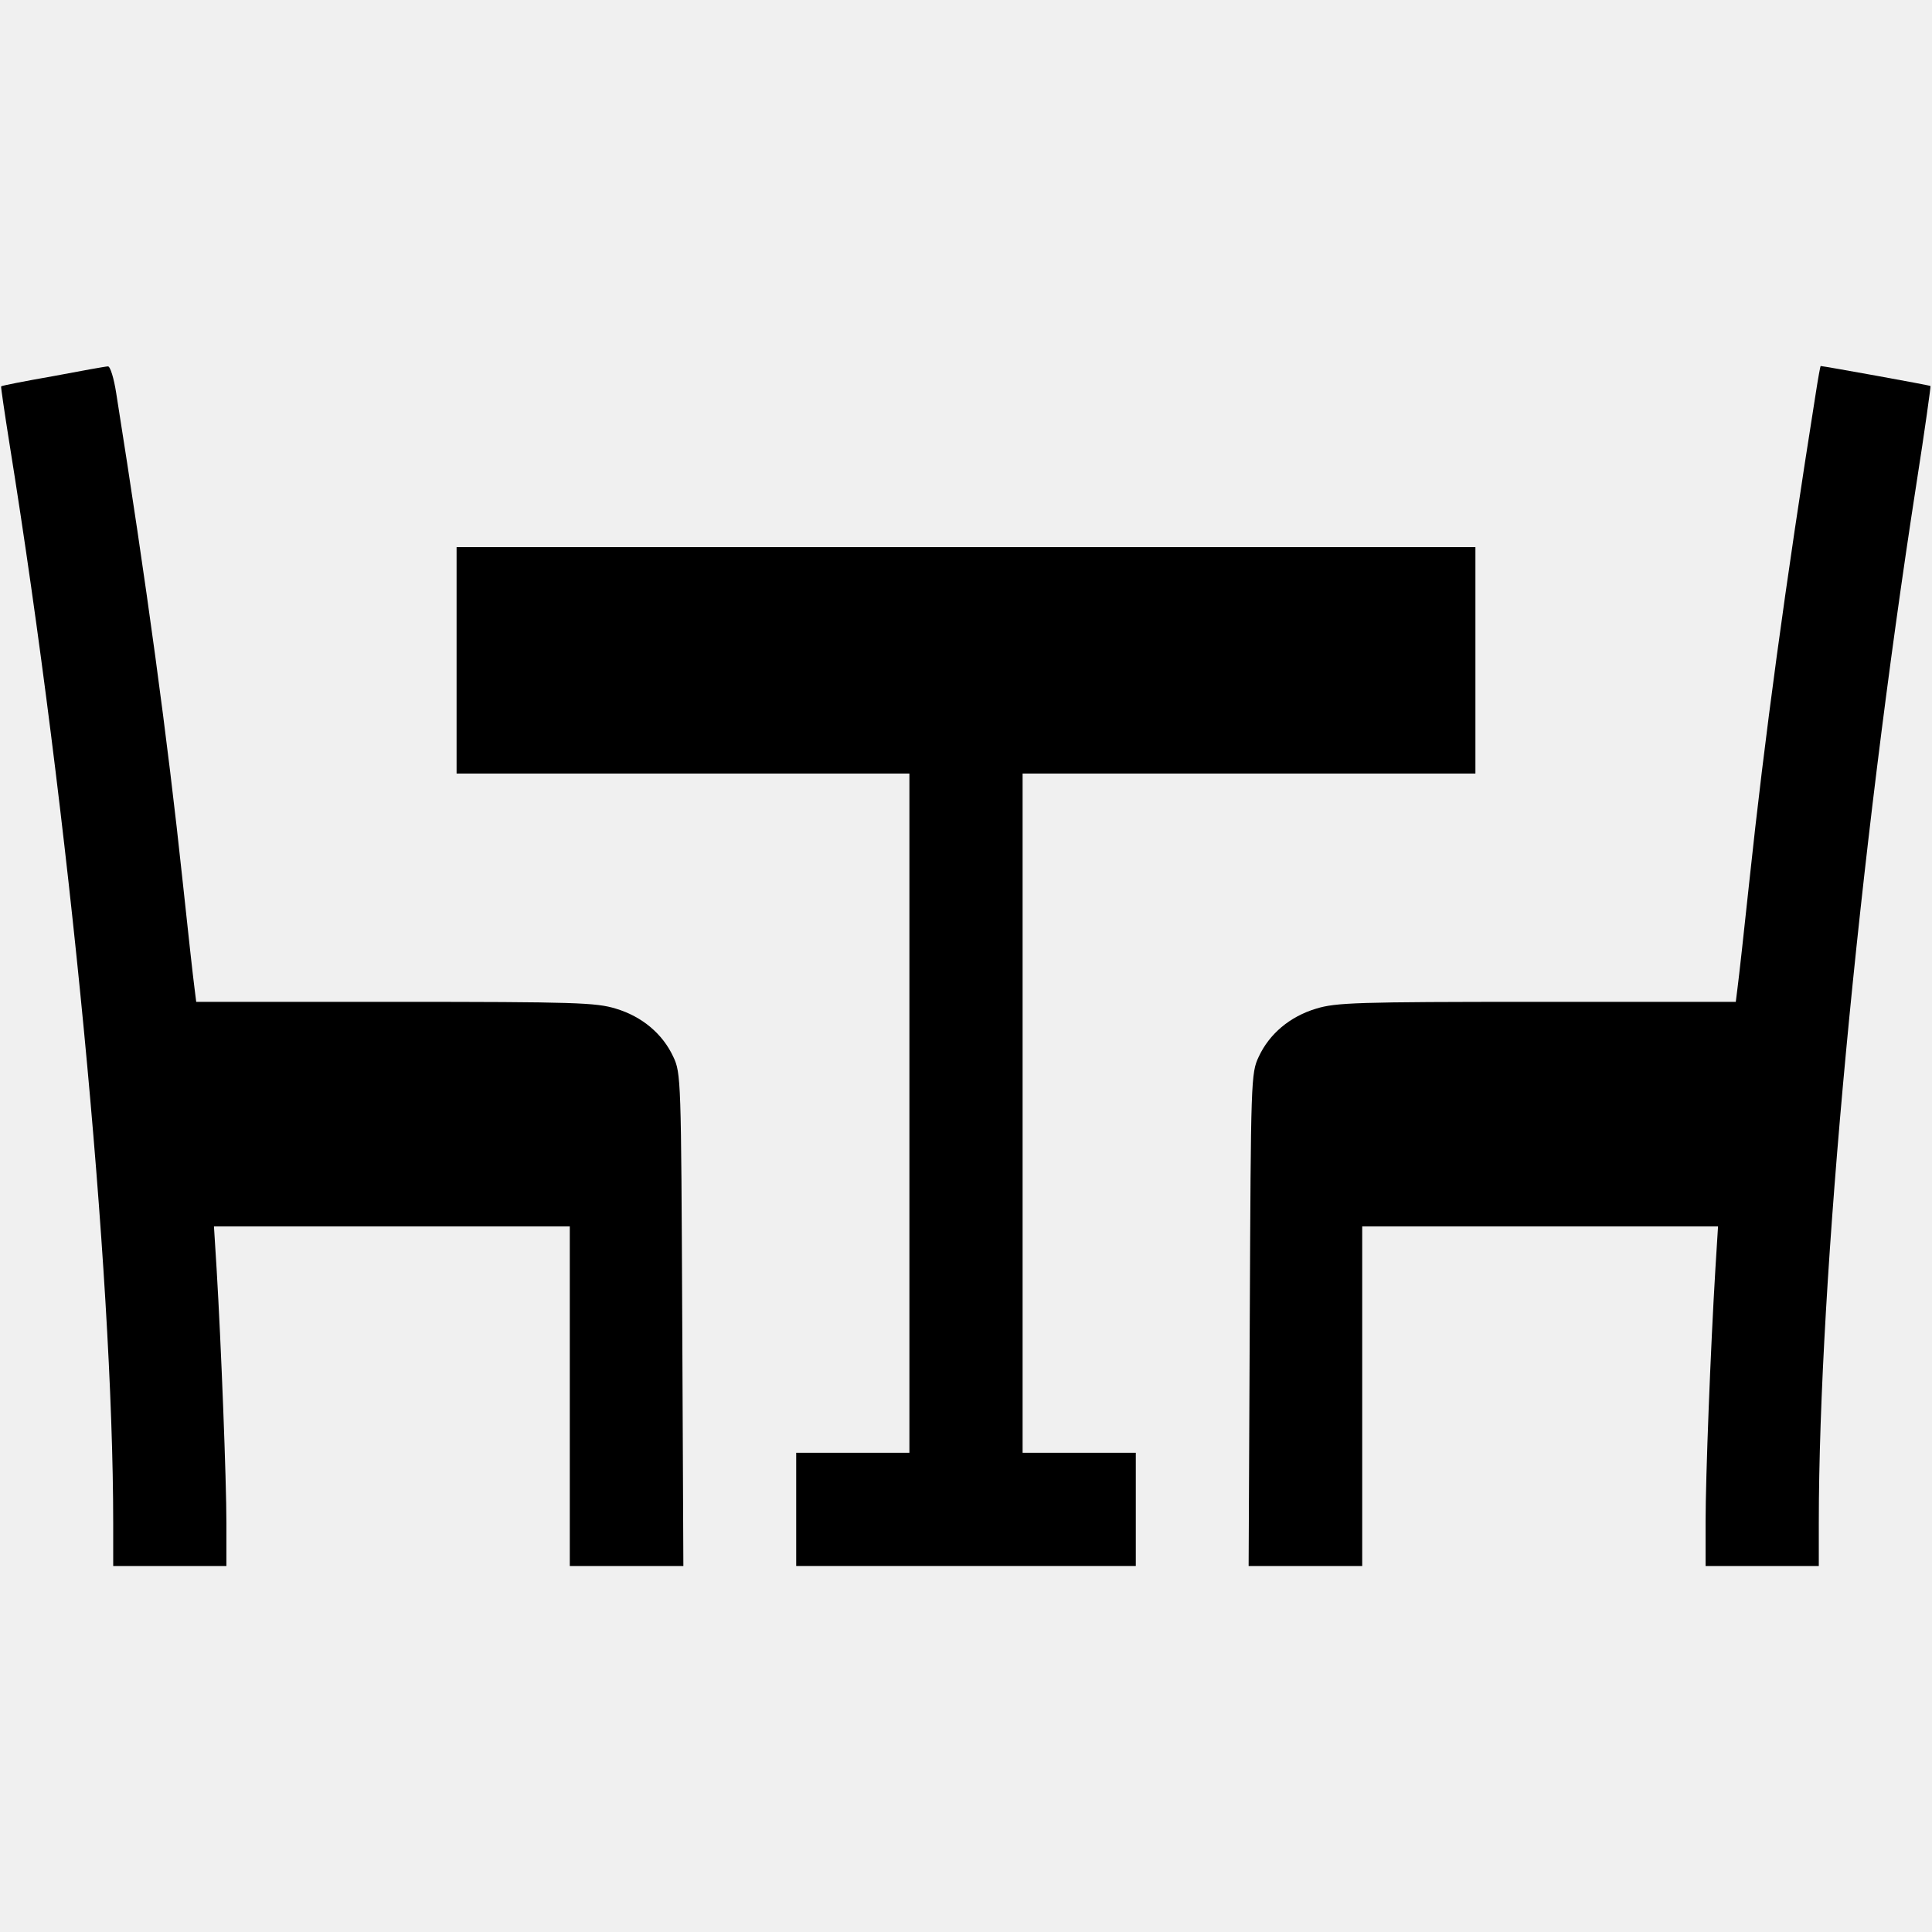
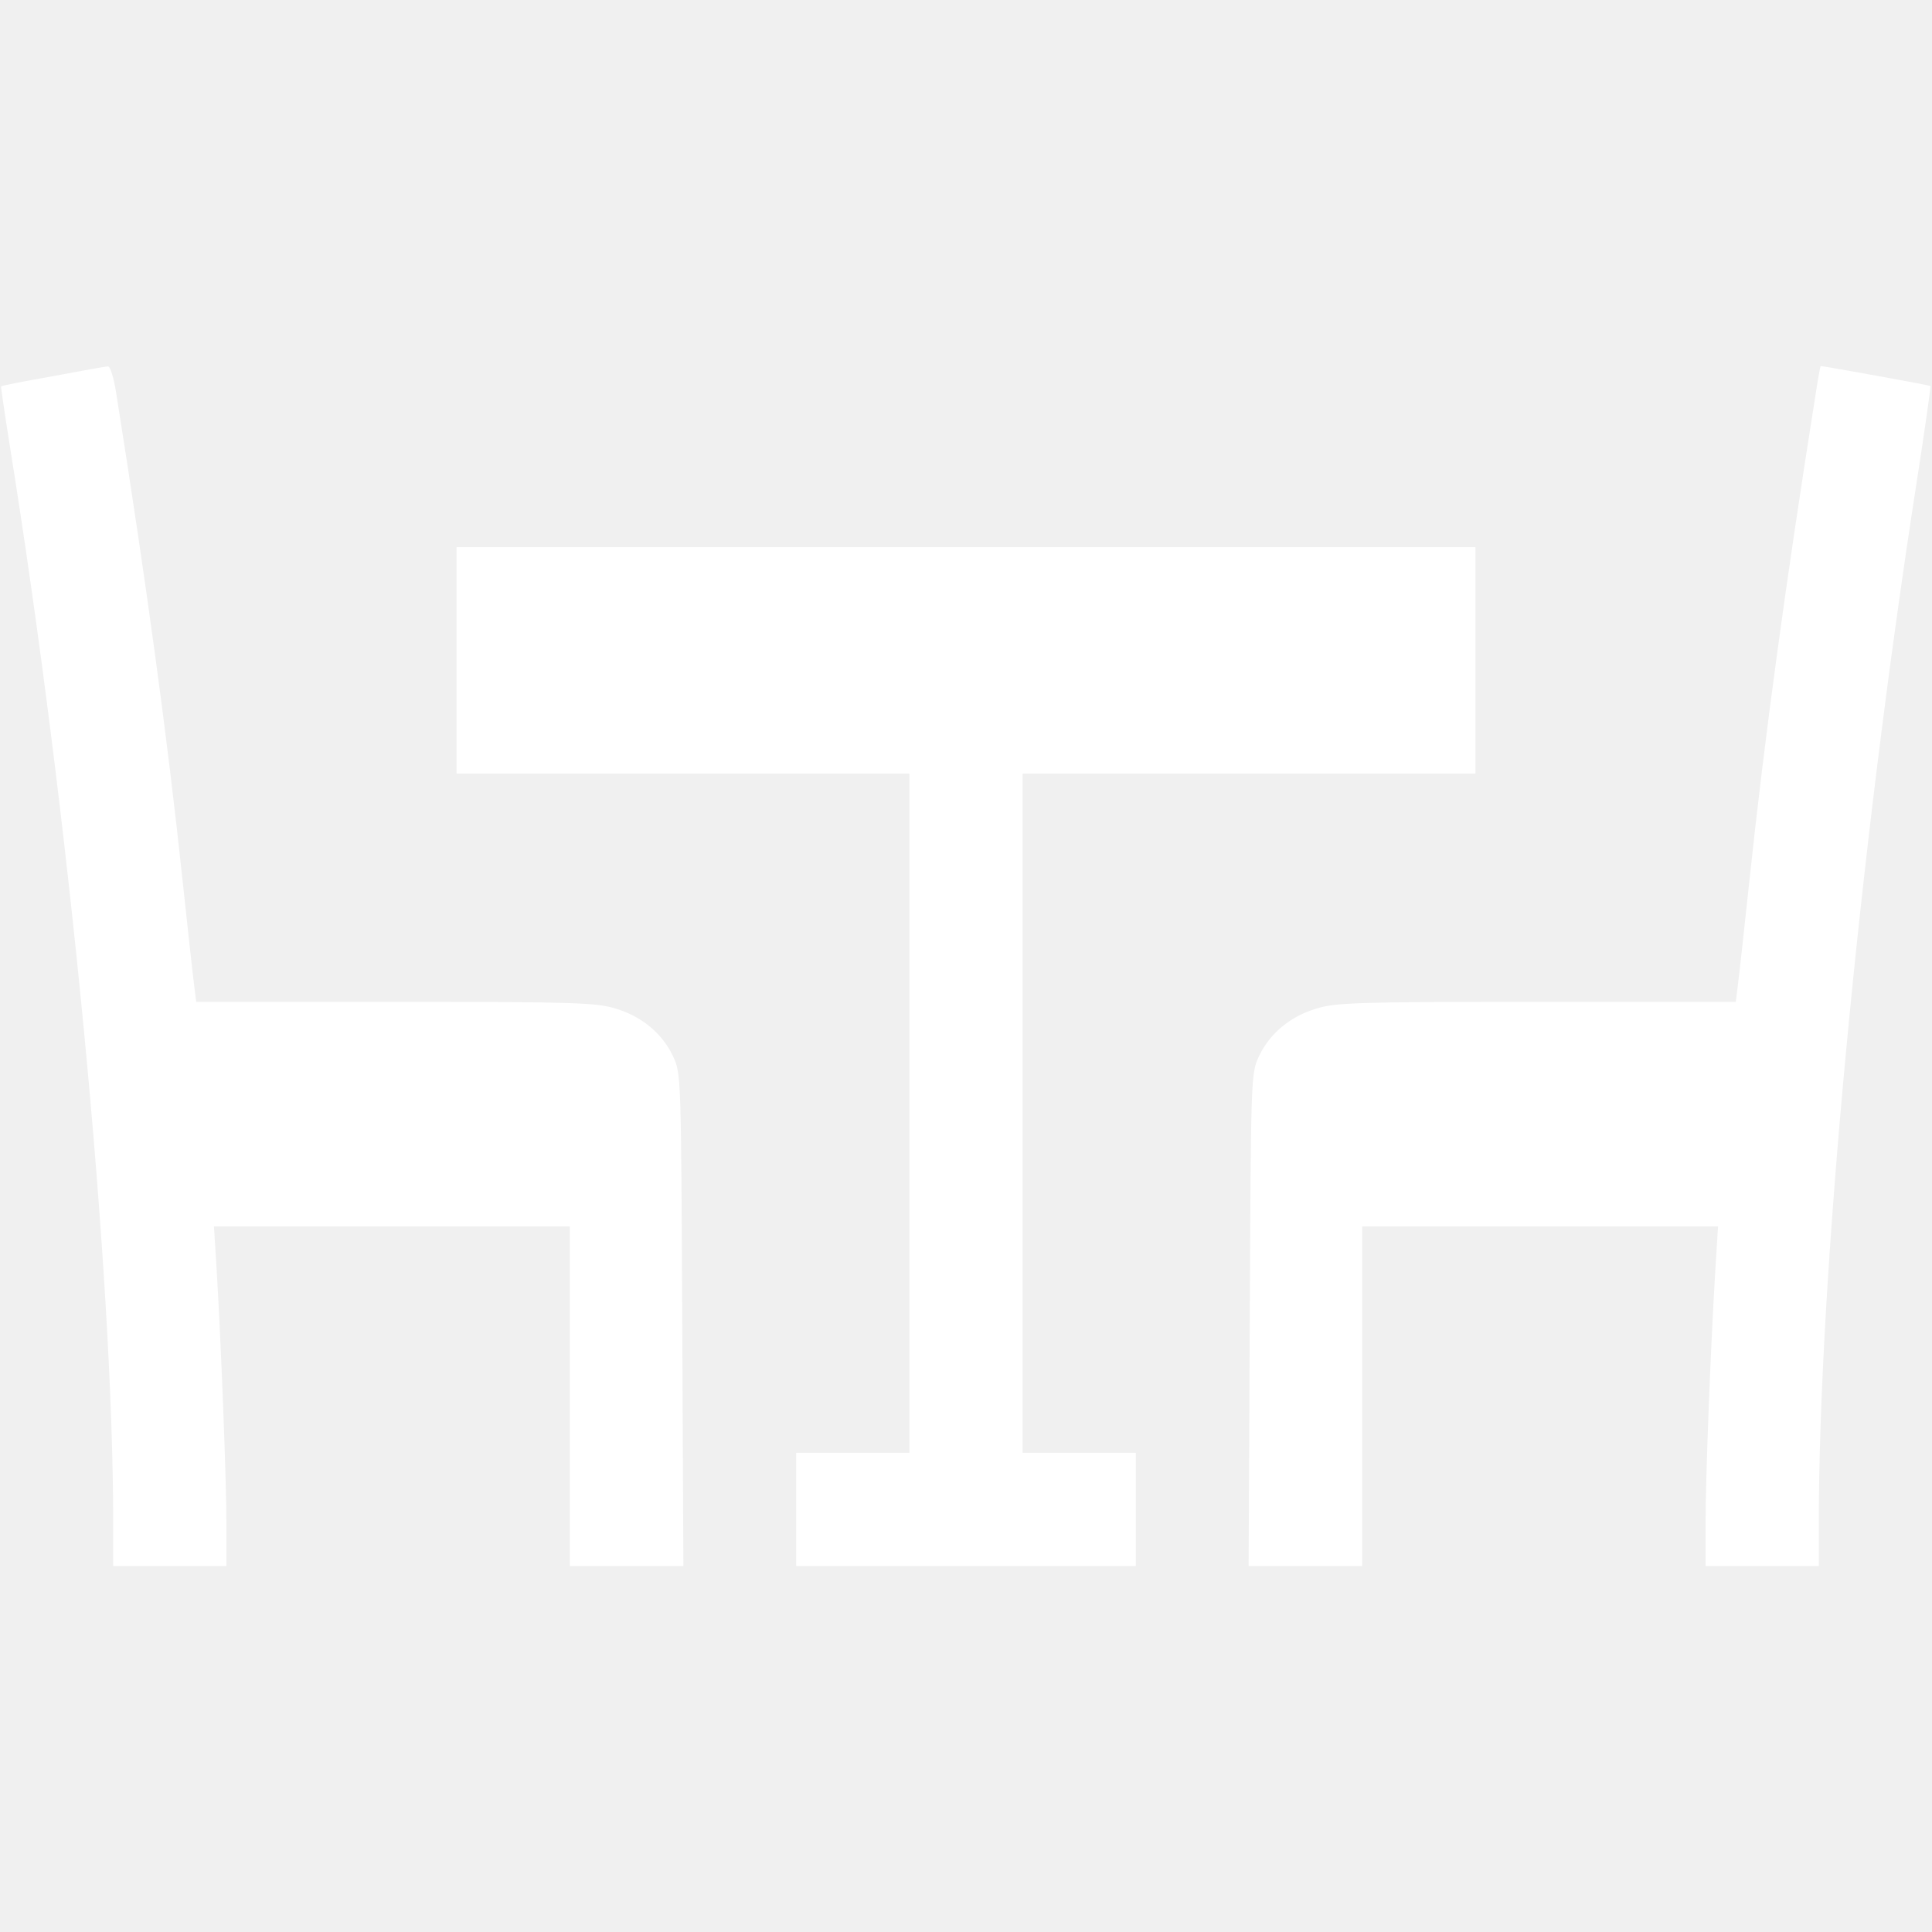
<svg xmlns="http://www.w3.org/2000/svg" version="1.0" width="512pt" height="512pt" viewBox="0 0 512 512" preserveAspectRatio="xMidYMid meet">
-   <g transform="translate(0,512) scale(0.1,-0.1)" fill="#000000" stroke="none">
+   <g transform="translate(0,512) scale(0.1,-0.1)" fill="#ffffff" stroke="none">
    <path d="M140 4123 c-74 -13 -136 -25 -137 -27 -1 -1 9 -69 22 -151 159 -989 275 -2198 275 -2862 l0 -113 150 0 150 0 0 113 c0 115 -14 475 -26 675 l-7 112 472 0 471 0 0 -450 0 -450 150 0 151 0 -3 652 c-3 638 -3 654 -24 698 -28 60 -82 106 -152 127 -52 16 -107 18 -584 18 l-528 0 -5 40 c-3 22 -17 148 -31 280 -40 377 -95 783 -176 1293 -6 39 -16 72 -22 71 -6 0 -72 -12 -146 -26z" />
    <path d="M4812 4078 c-81 -510 -136 -916 -176 -1293 -14 -132 -28 -258 -31 -280 l-5 -40 -528 0 c-477 0 -532 -2 -584 -18 -70 -21 -124 -67 -152 -127 -21 -44 -21 -60 -24 -698 l-3 -652 151 0 150 0 0 450 0 450 471 0 472 0 -7 -112 c-13 -215 -26 -554 -26 -670 l0 -118 150 0 150 0 0 113 c0 641 106 1772 259 2757 22 140 38 256 37 257 -1 2 -284 53 -291 53 -1 0 -7 -33 -13 -72z" />
    <path d="M1210 3370 l0 -300 600 0 600 0 0 -900 0 -900 -150 0 -150 0 0 -150 0 -150 450 0 450 0 0 150 0 150 -150 0 -150 0 0 900 0 900 600 0 600 0 0 300 0 300 -1350 0 -1350 0 0 -300z" />
  </g>
</svg>
